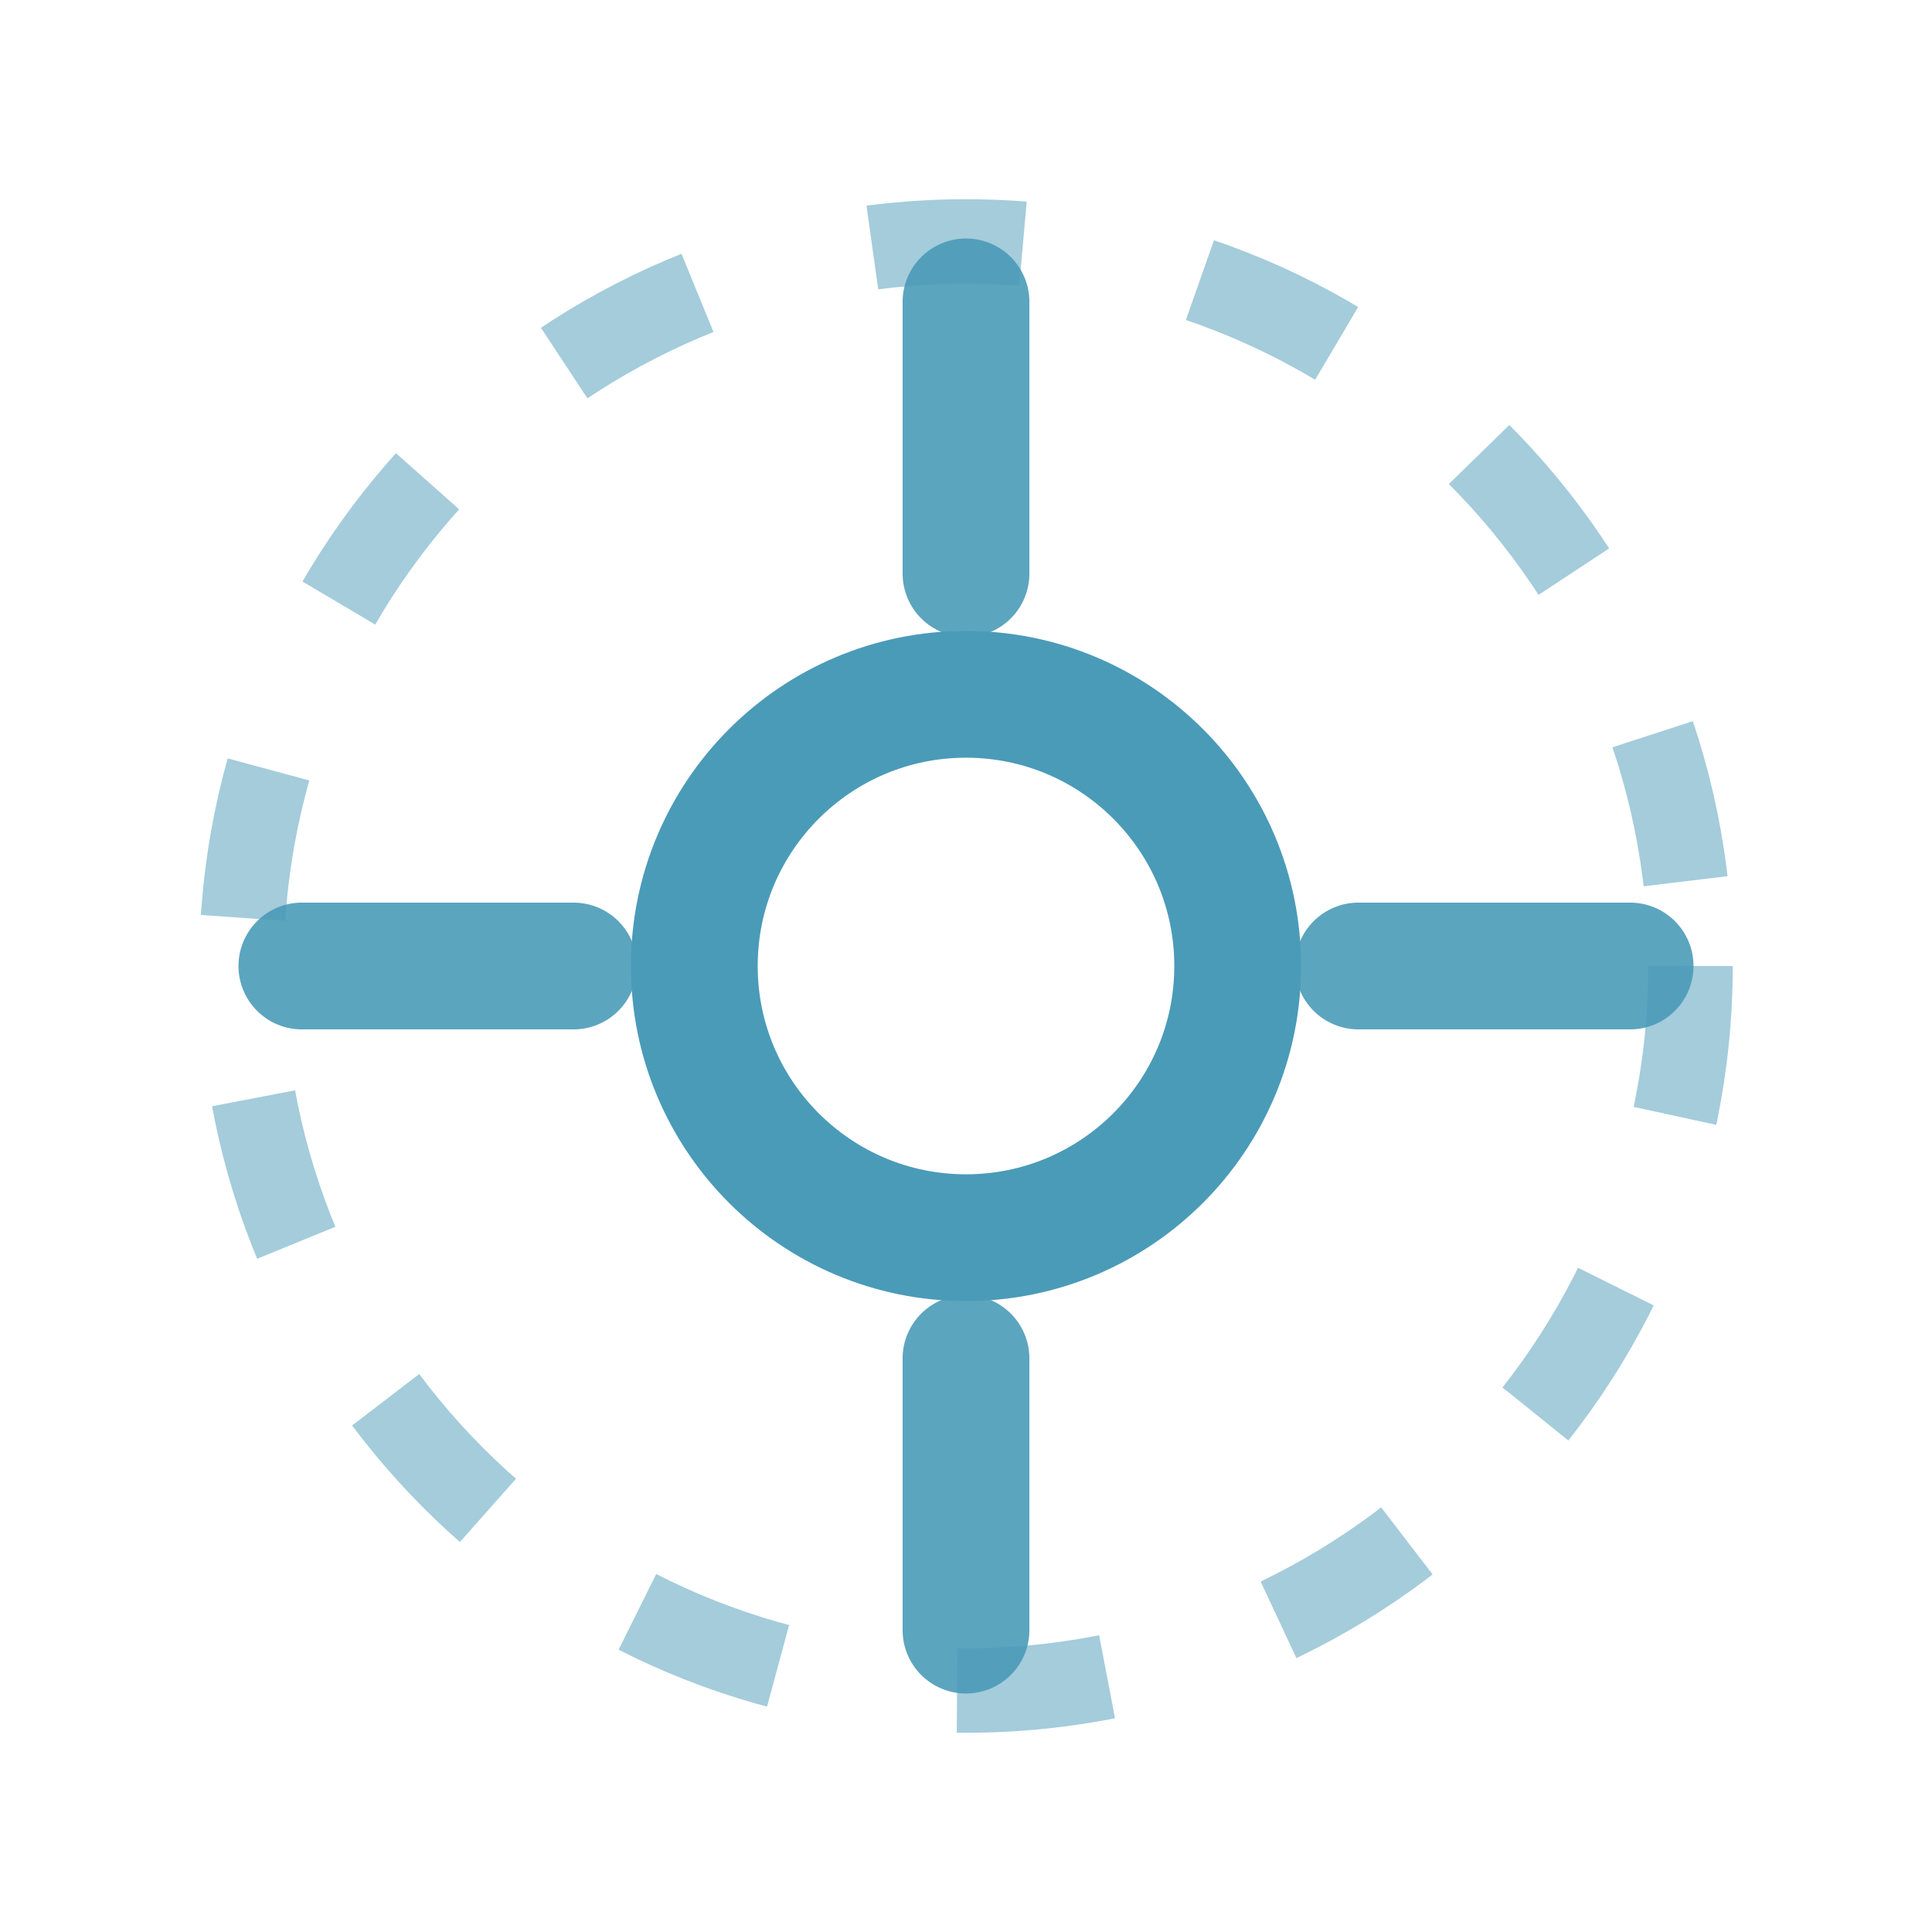
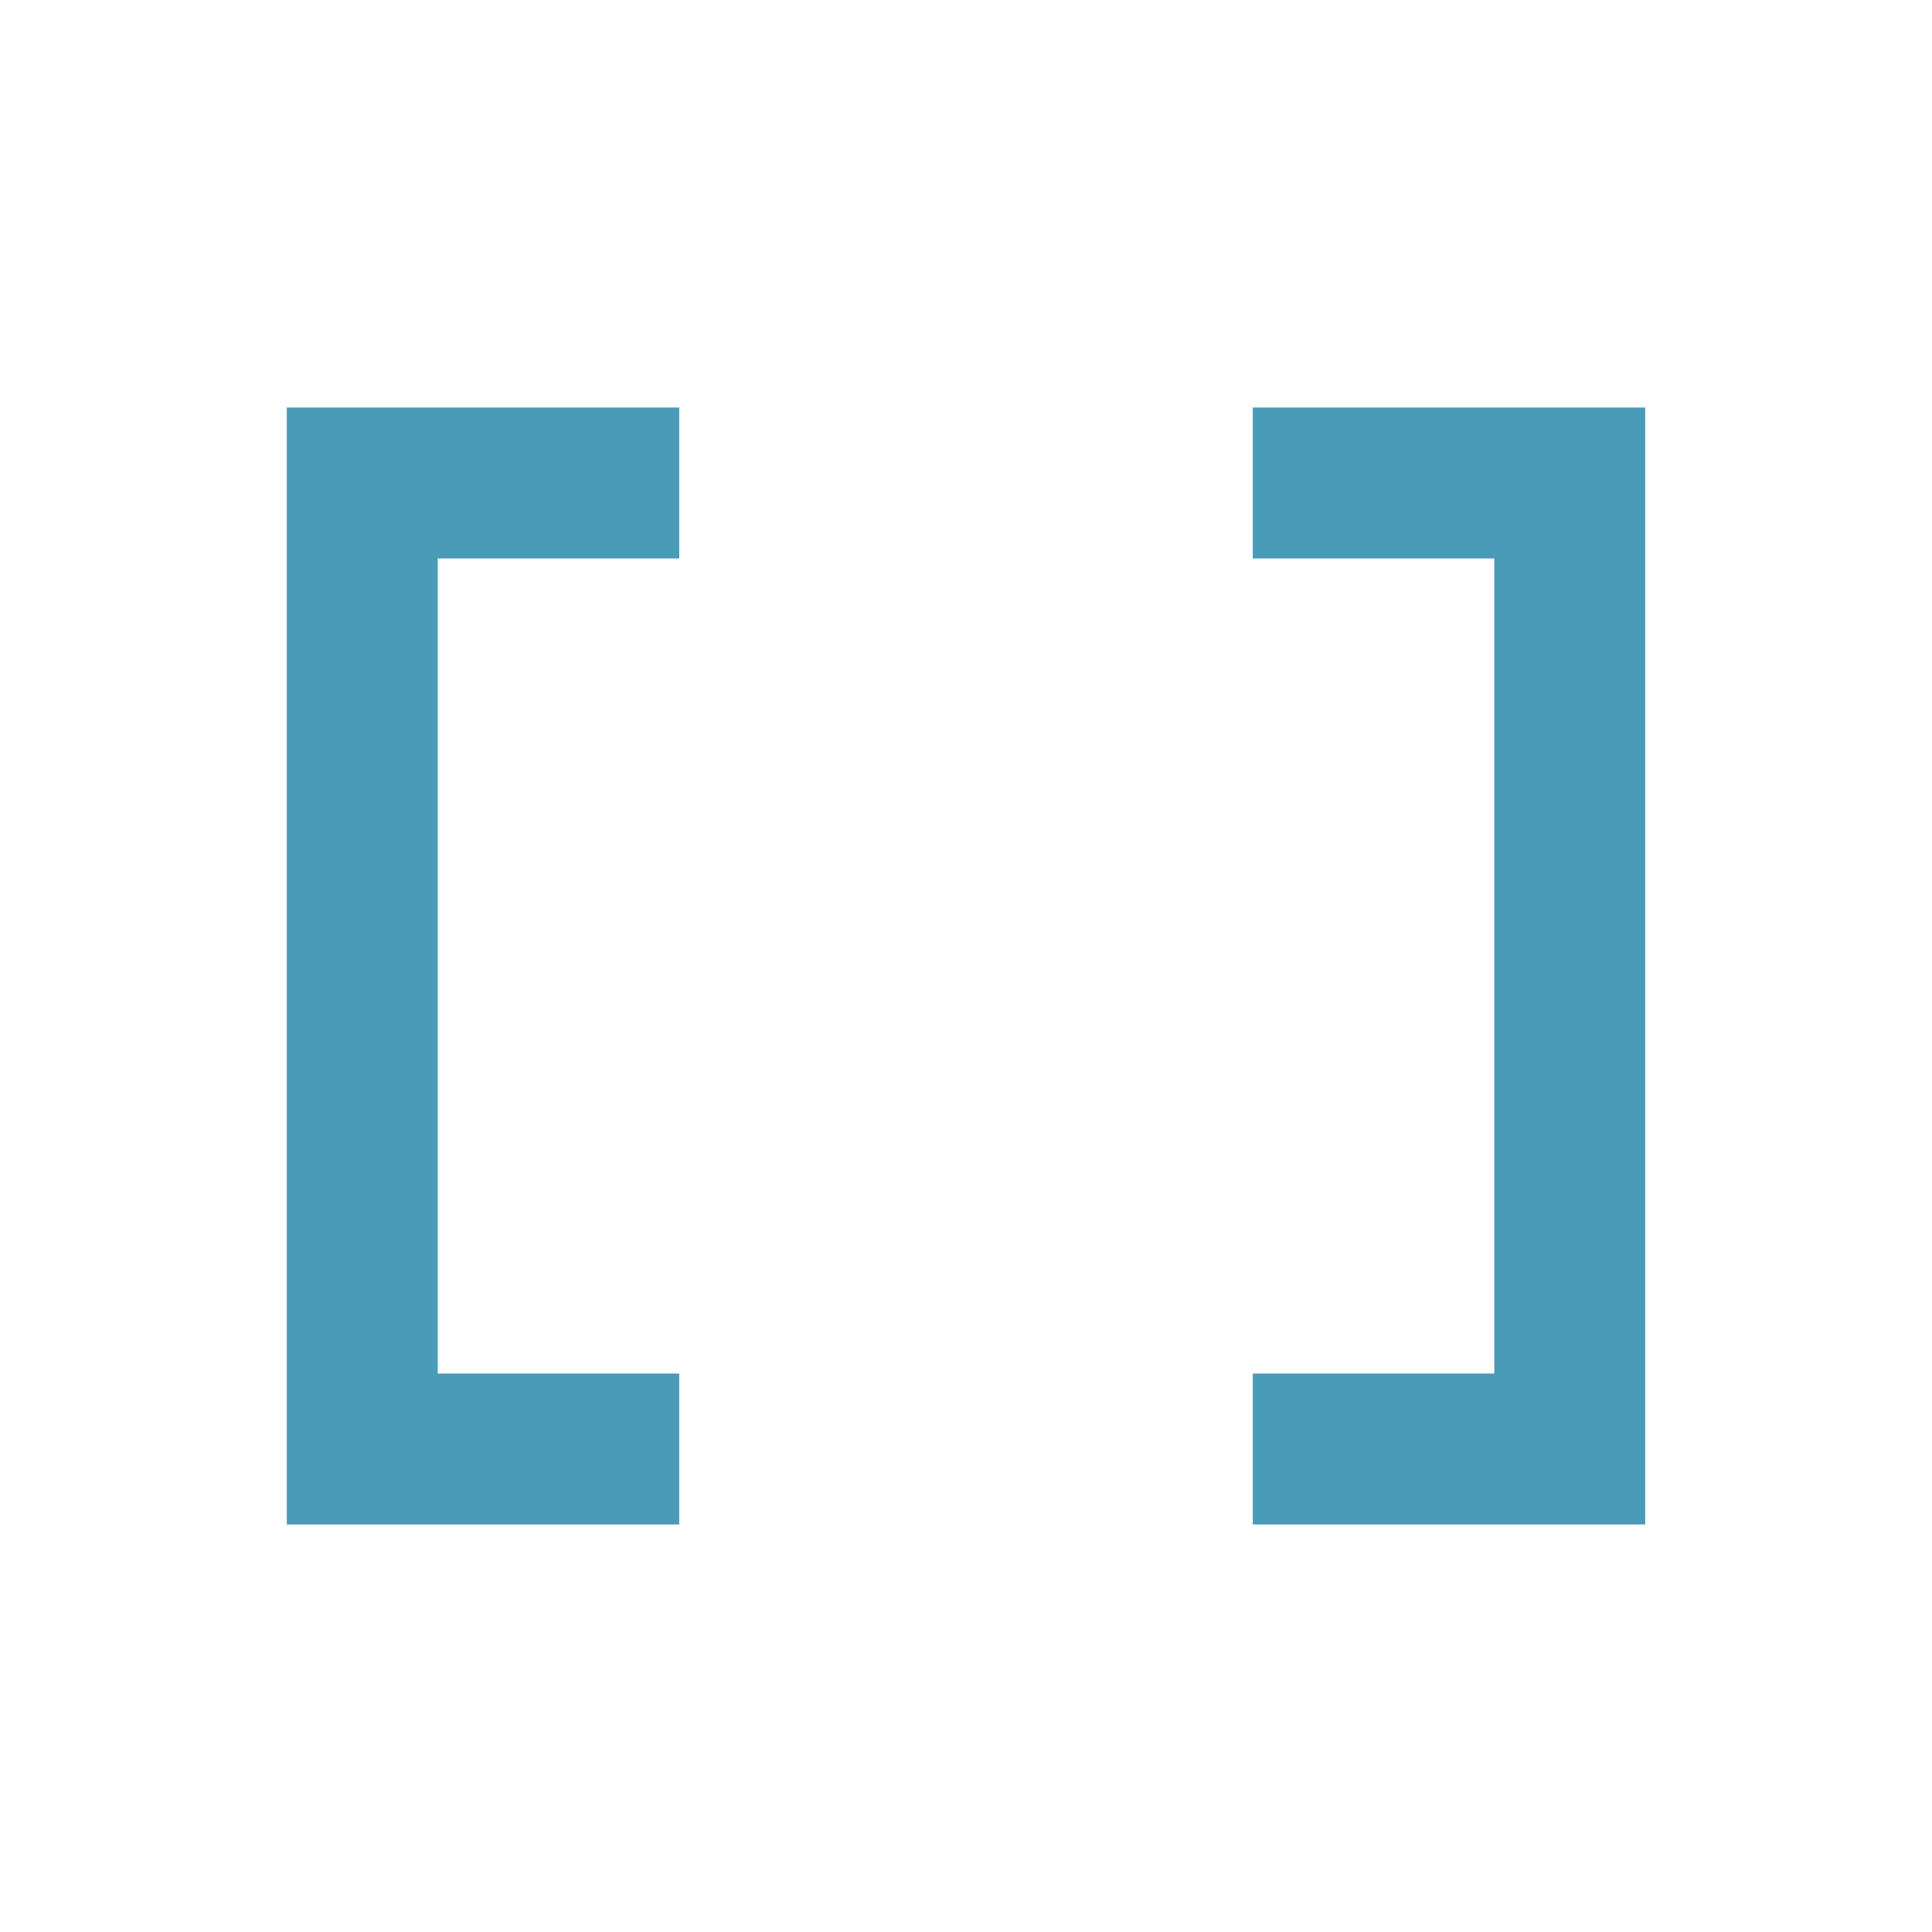
<svg xmlns="http://www.w3.org/2000/svg" viewBox="0 0 64 64" width="64" height="64" role="img" aria-label="AppSynergy start">
-   <circle cx="32" cy="32" r="9" fill="none" stroke="#4a9bb8" stroke-width="4.2" />
-   <g stroke="#4a9bb8" stroke-width="4.2" stroke-linecap="round" opacity="0.9">
-     <line x1="32" y1="10" x2="32" y2="19" />
-     <line x1="32" y1="45" x2="32" y2="54" />
-     <line x1="10" y1="32" x2="19" y2="32" />
-     <line x1="45" y1="32" x2="54" y2="32" />
-   </g>
-   <circle cx="32" cy="32" r="24" fill="none" stroke="#4a9bb8" stroke-opacity="0.5" stroke-width="2.8" stroke-dasharray="5 6" />
+   <path d="M20 16 L12 16 L12 48 L20 48" fill="none" stroke="#4a9bb8" stroke-width="5" stroke-linecap="square" />
+   <path d="M44 16 L52 16 L52 48 L44 48" fill="none" stroke="#4a9bb8" stroke-width="5" stroke-linecap="square" />
</svg>
